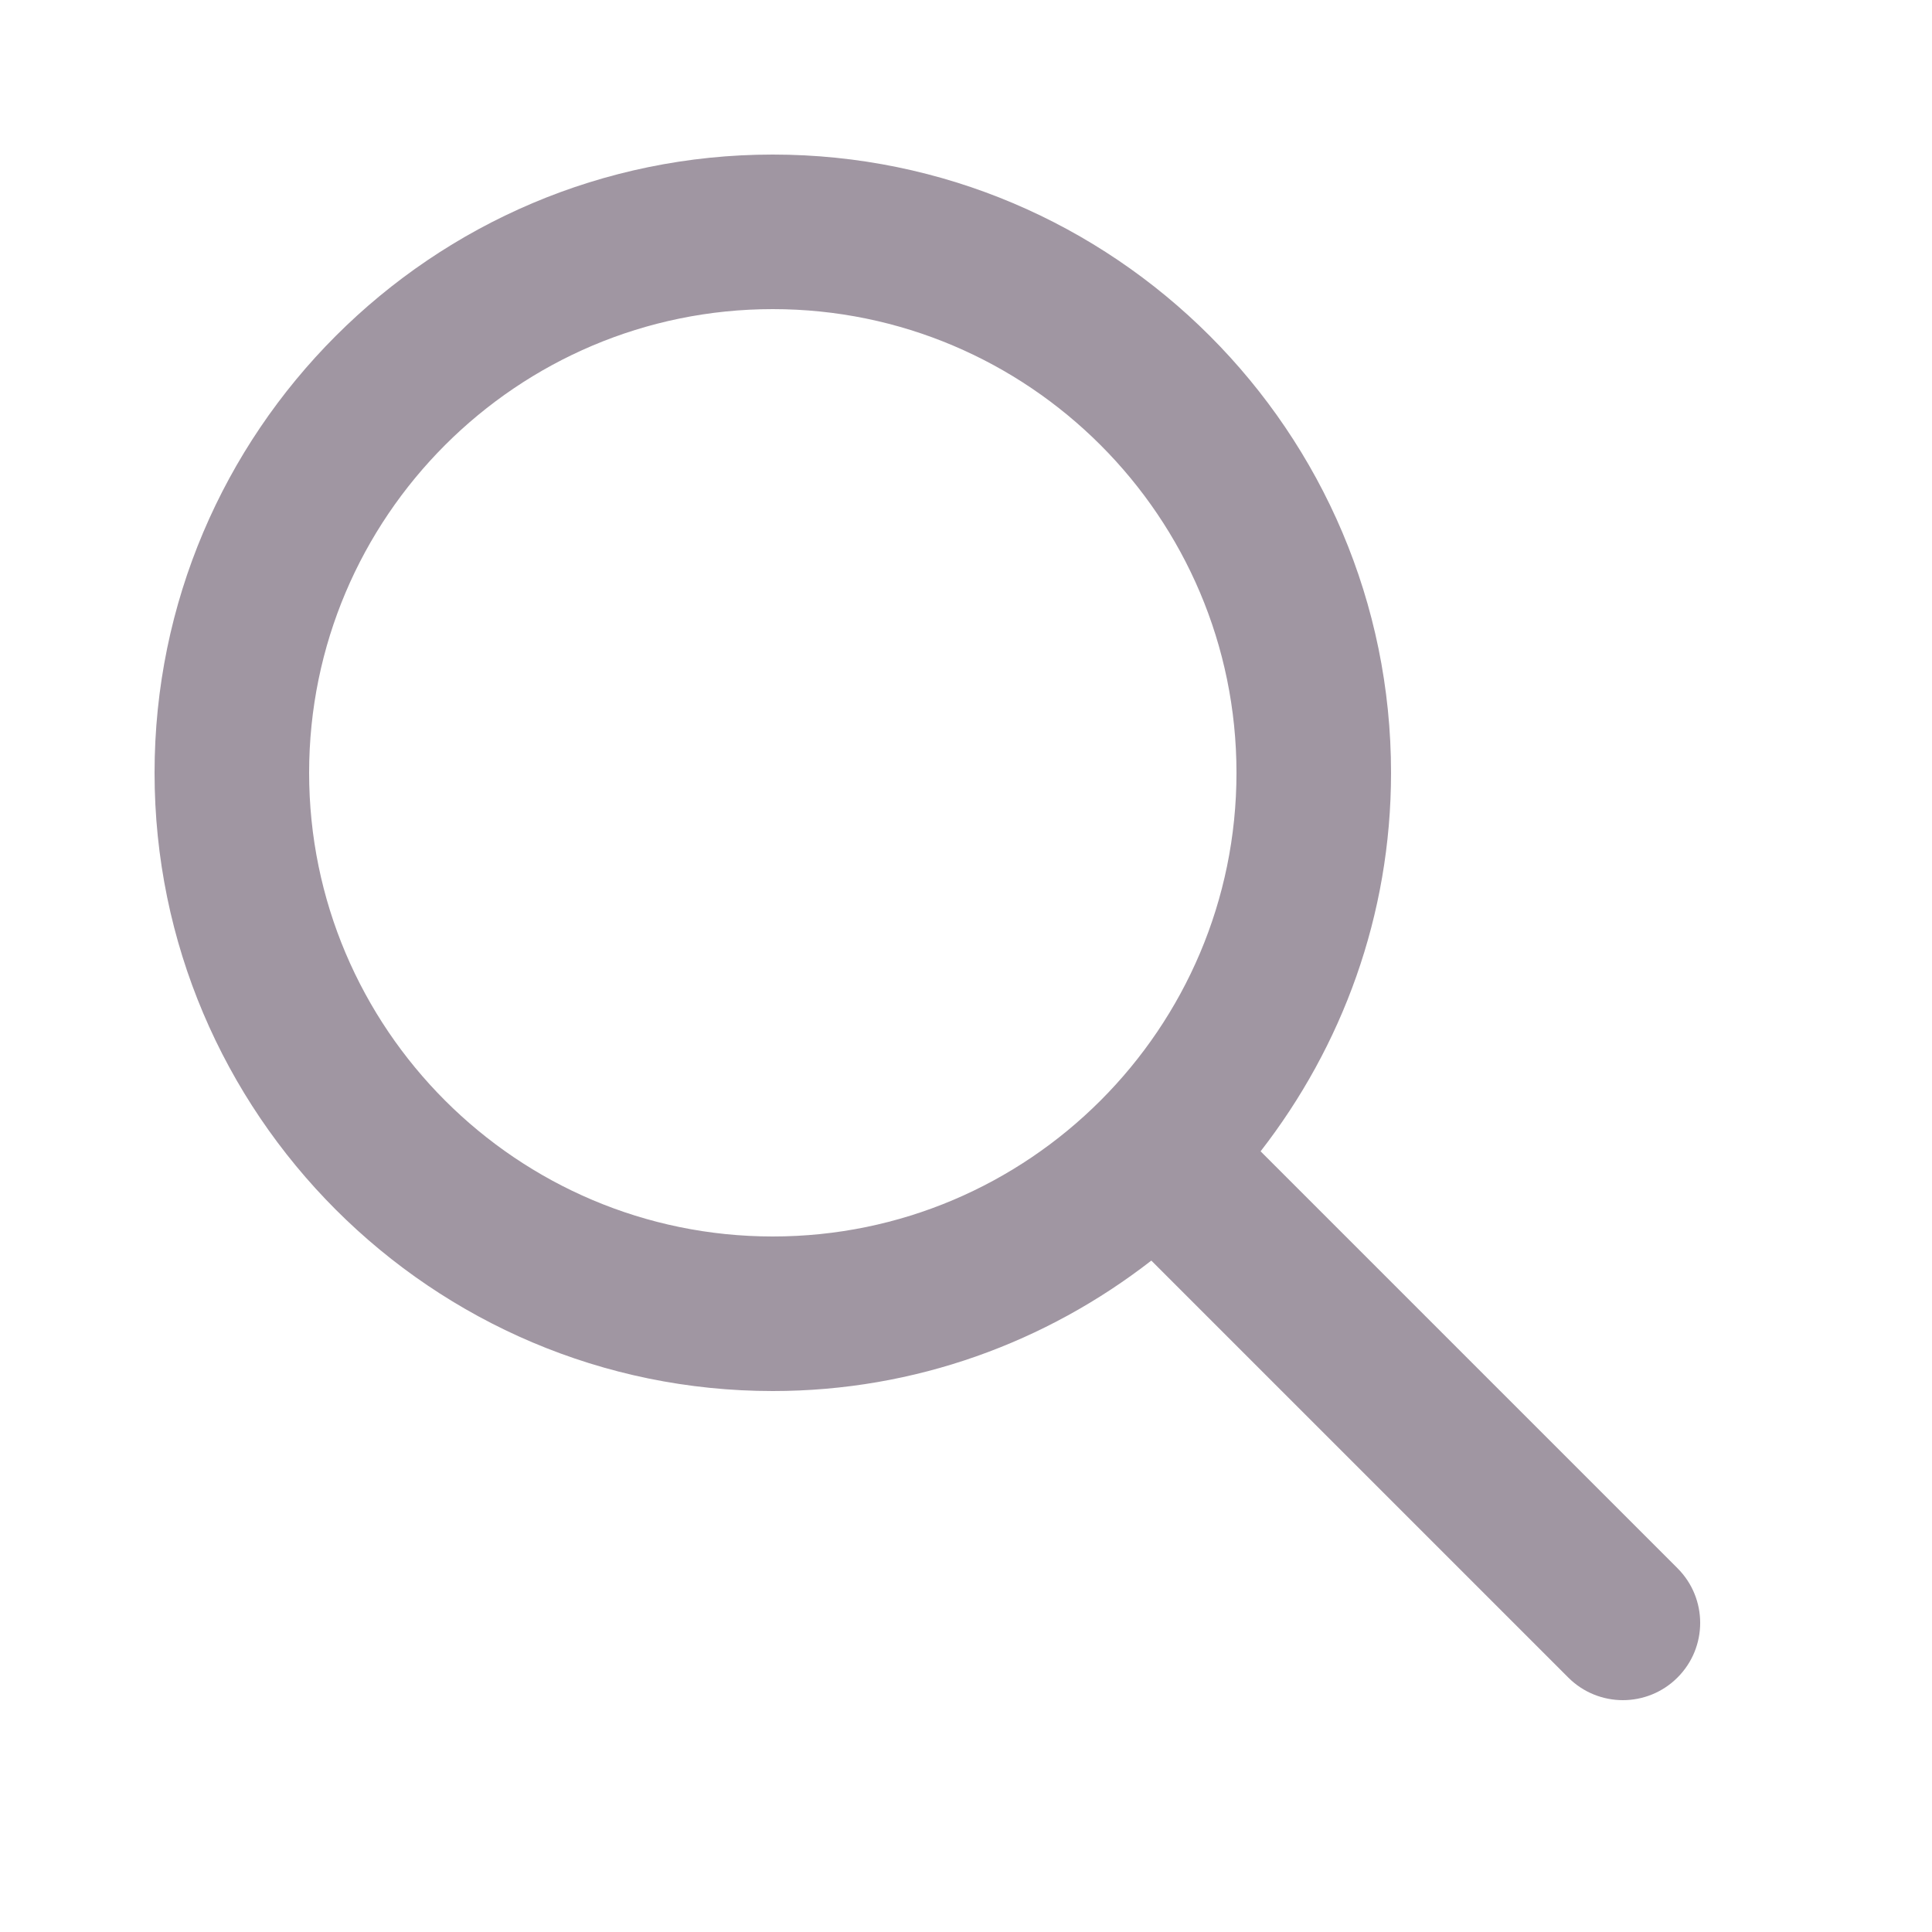
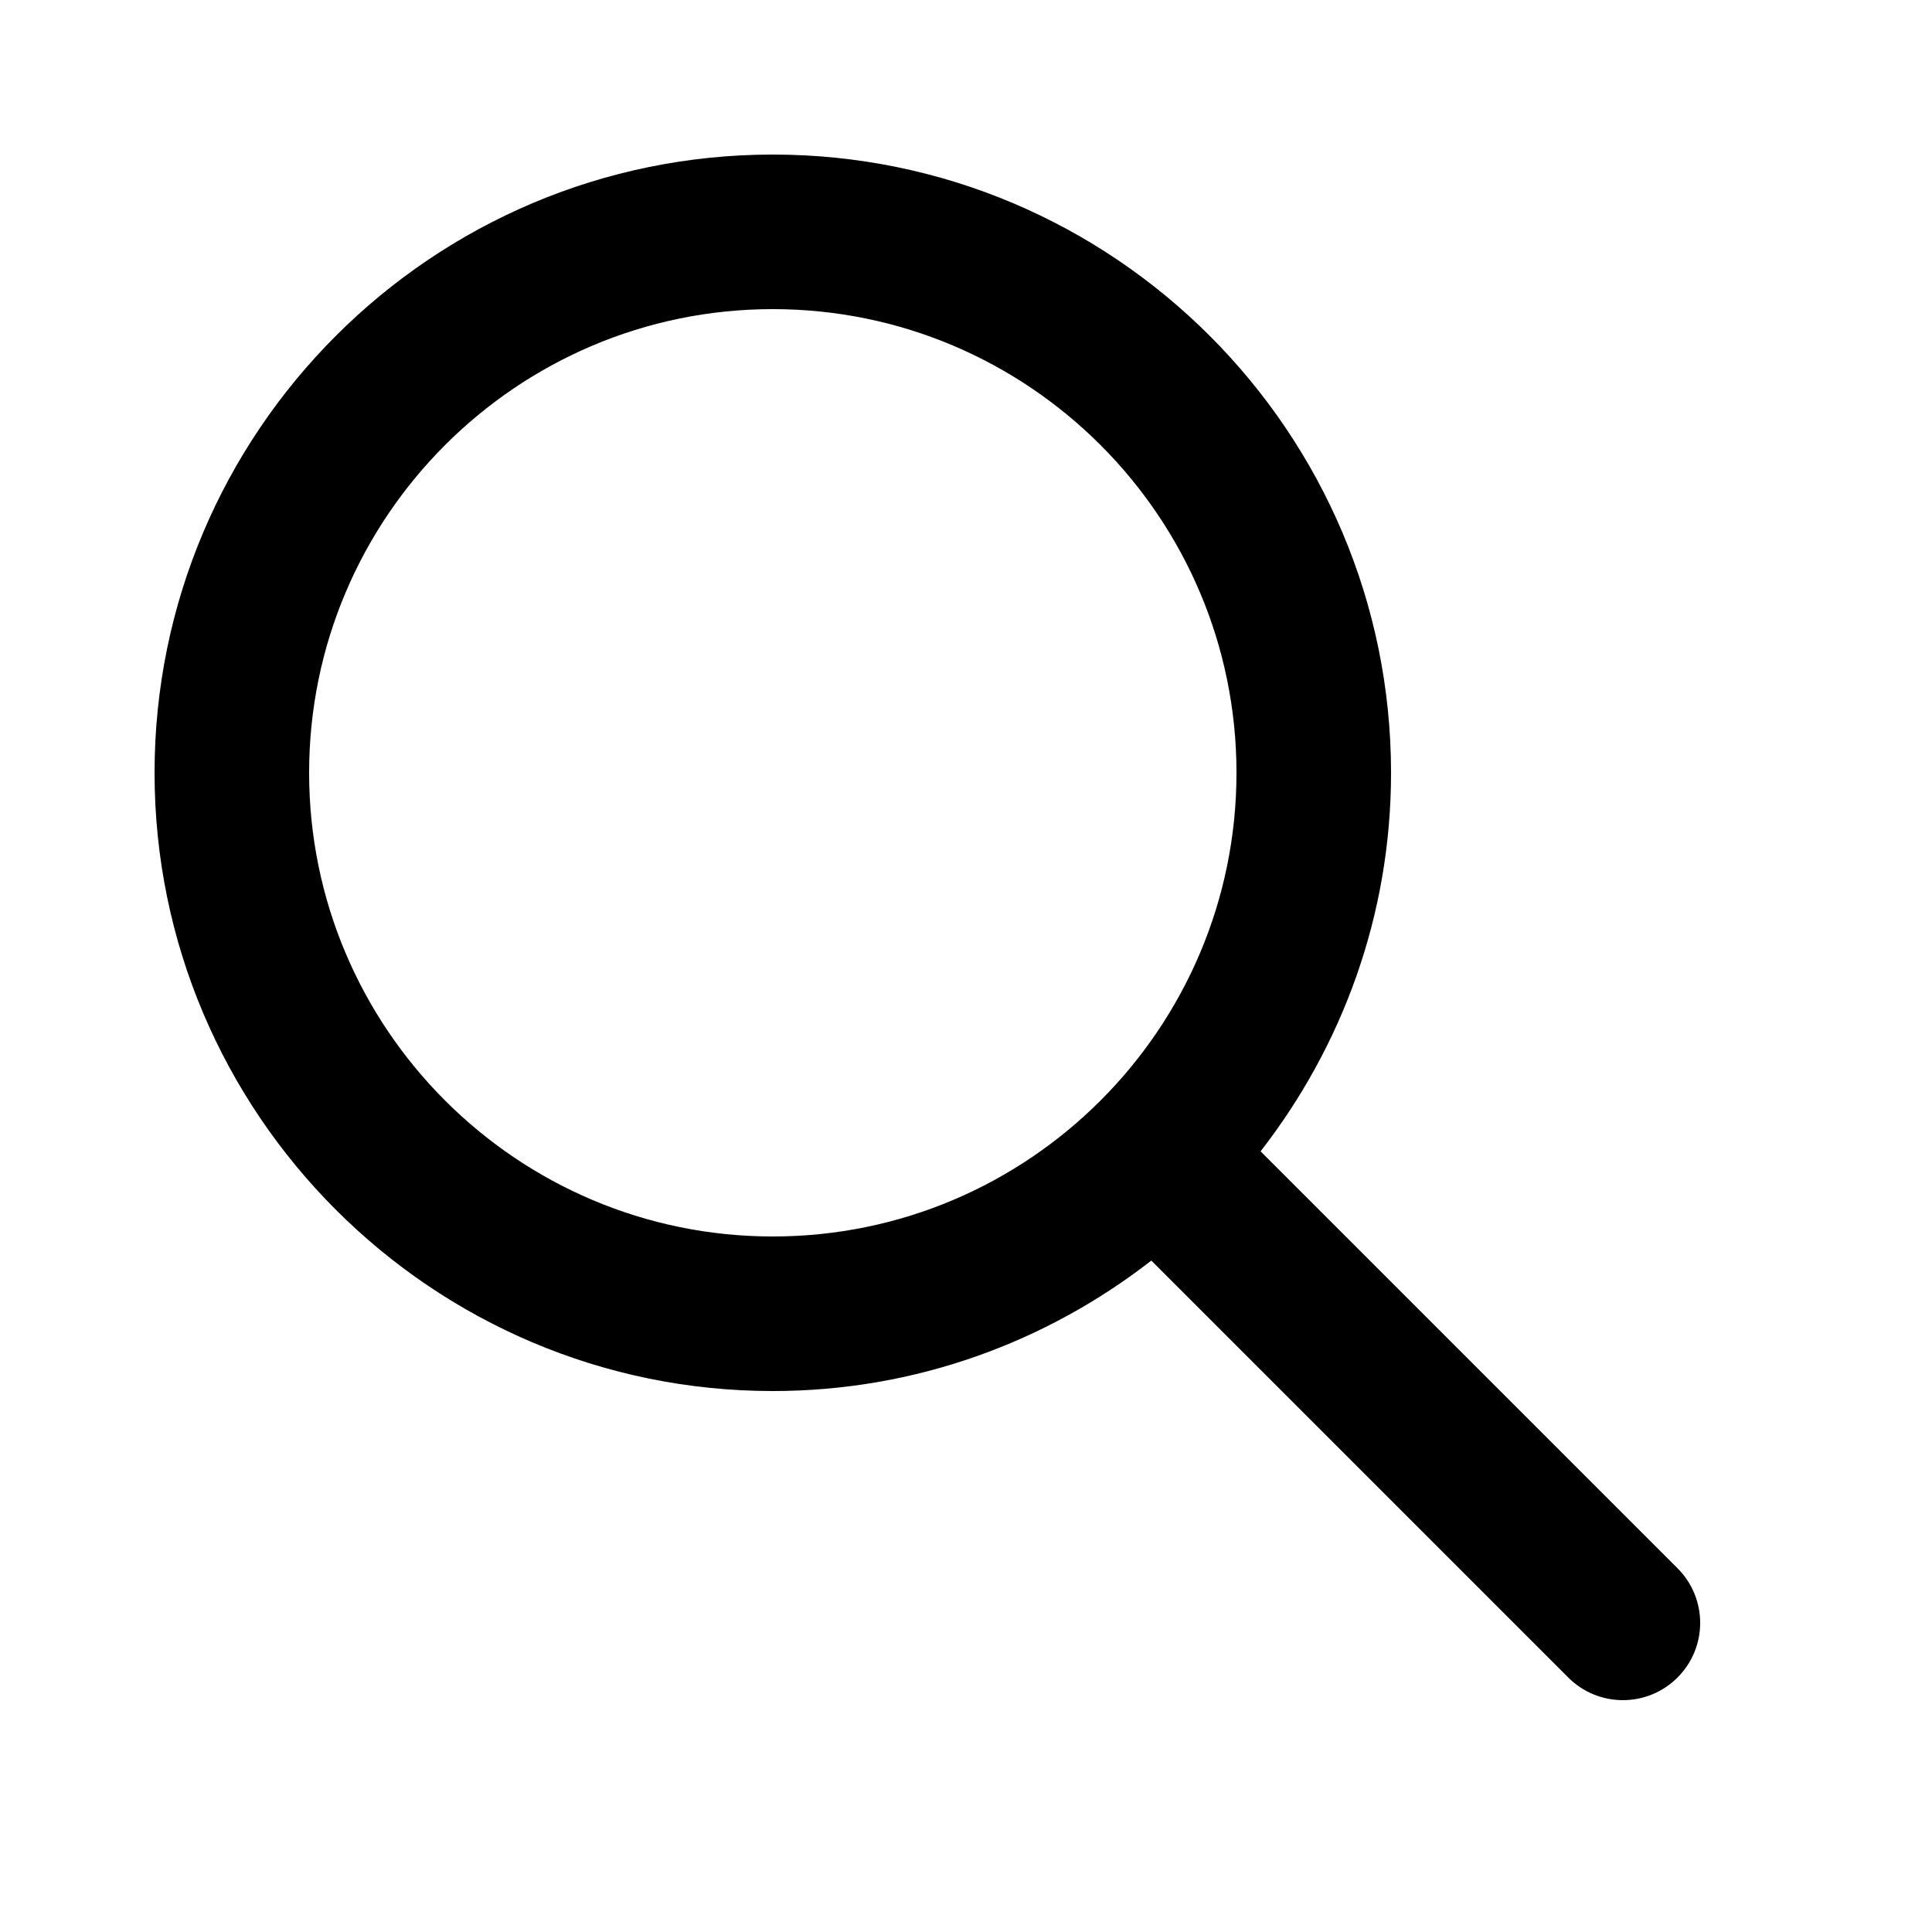
- <svg xmlns="http://www.w3.org/2000/svg" fill="#A096A2" version="1.1" x="0px" y="0px" viewBox="0 0 25 25" enable-background="new 0 0 24 24" xml:space="preserve">
+ <svg xmlns="http://www.w3.org/2000/svg" version="1.1" x="0px" y="0px" viewBox="0 0 25 25" enable-background="new 0 0 24 24" xml:space="preserve">
  <path d="M21.707,20.293l-5.395-5.395C17.366,13.542,18,11.846,18,10c0-4.411-3.589-8-8-8  s-8,3.589-8,8s3.589,8,8,8c1.846,0,3.542-0.634,4.898-1.688l5.395,5.395  C20.488,21.902,20.744,22,21,22s0.512-0.098,0.707-0.293  C22.098,21.316,22.098,20.684,21.707,20.293z M4,10c0-3.309,2.691-6,6-6s6,2.691,6,6  s-2.691,6-6,6S4,13.309,4,10z" />
  <text x="0" y="39" fill="#000000" font-size="5px" font-weight="bold" font-family="'Helvetica Neue', Helvetica, Arial-Unicode, Arial, Sans-serif">Created by YOSHA</text>
  <text x="0" y="44" fill="#000000" font-size="5px" font-weight="bold" font-family="'Helvetica Neue', Helvetica, Arial-Unicode, Arial, Sans-serif">from the Noun Project</text>
</svg>
